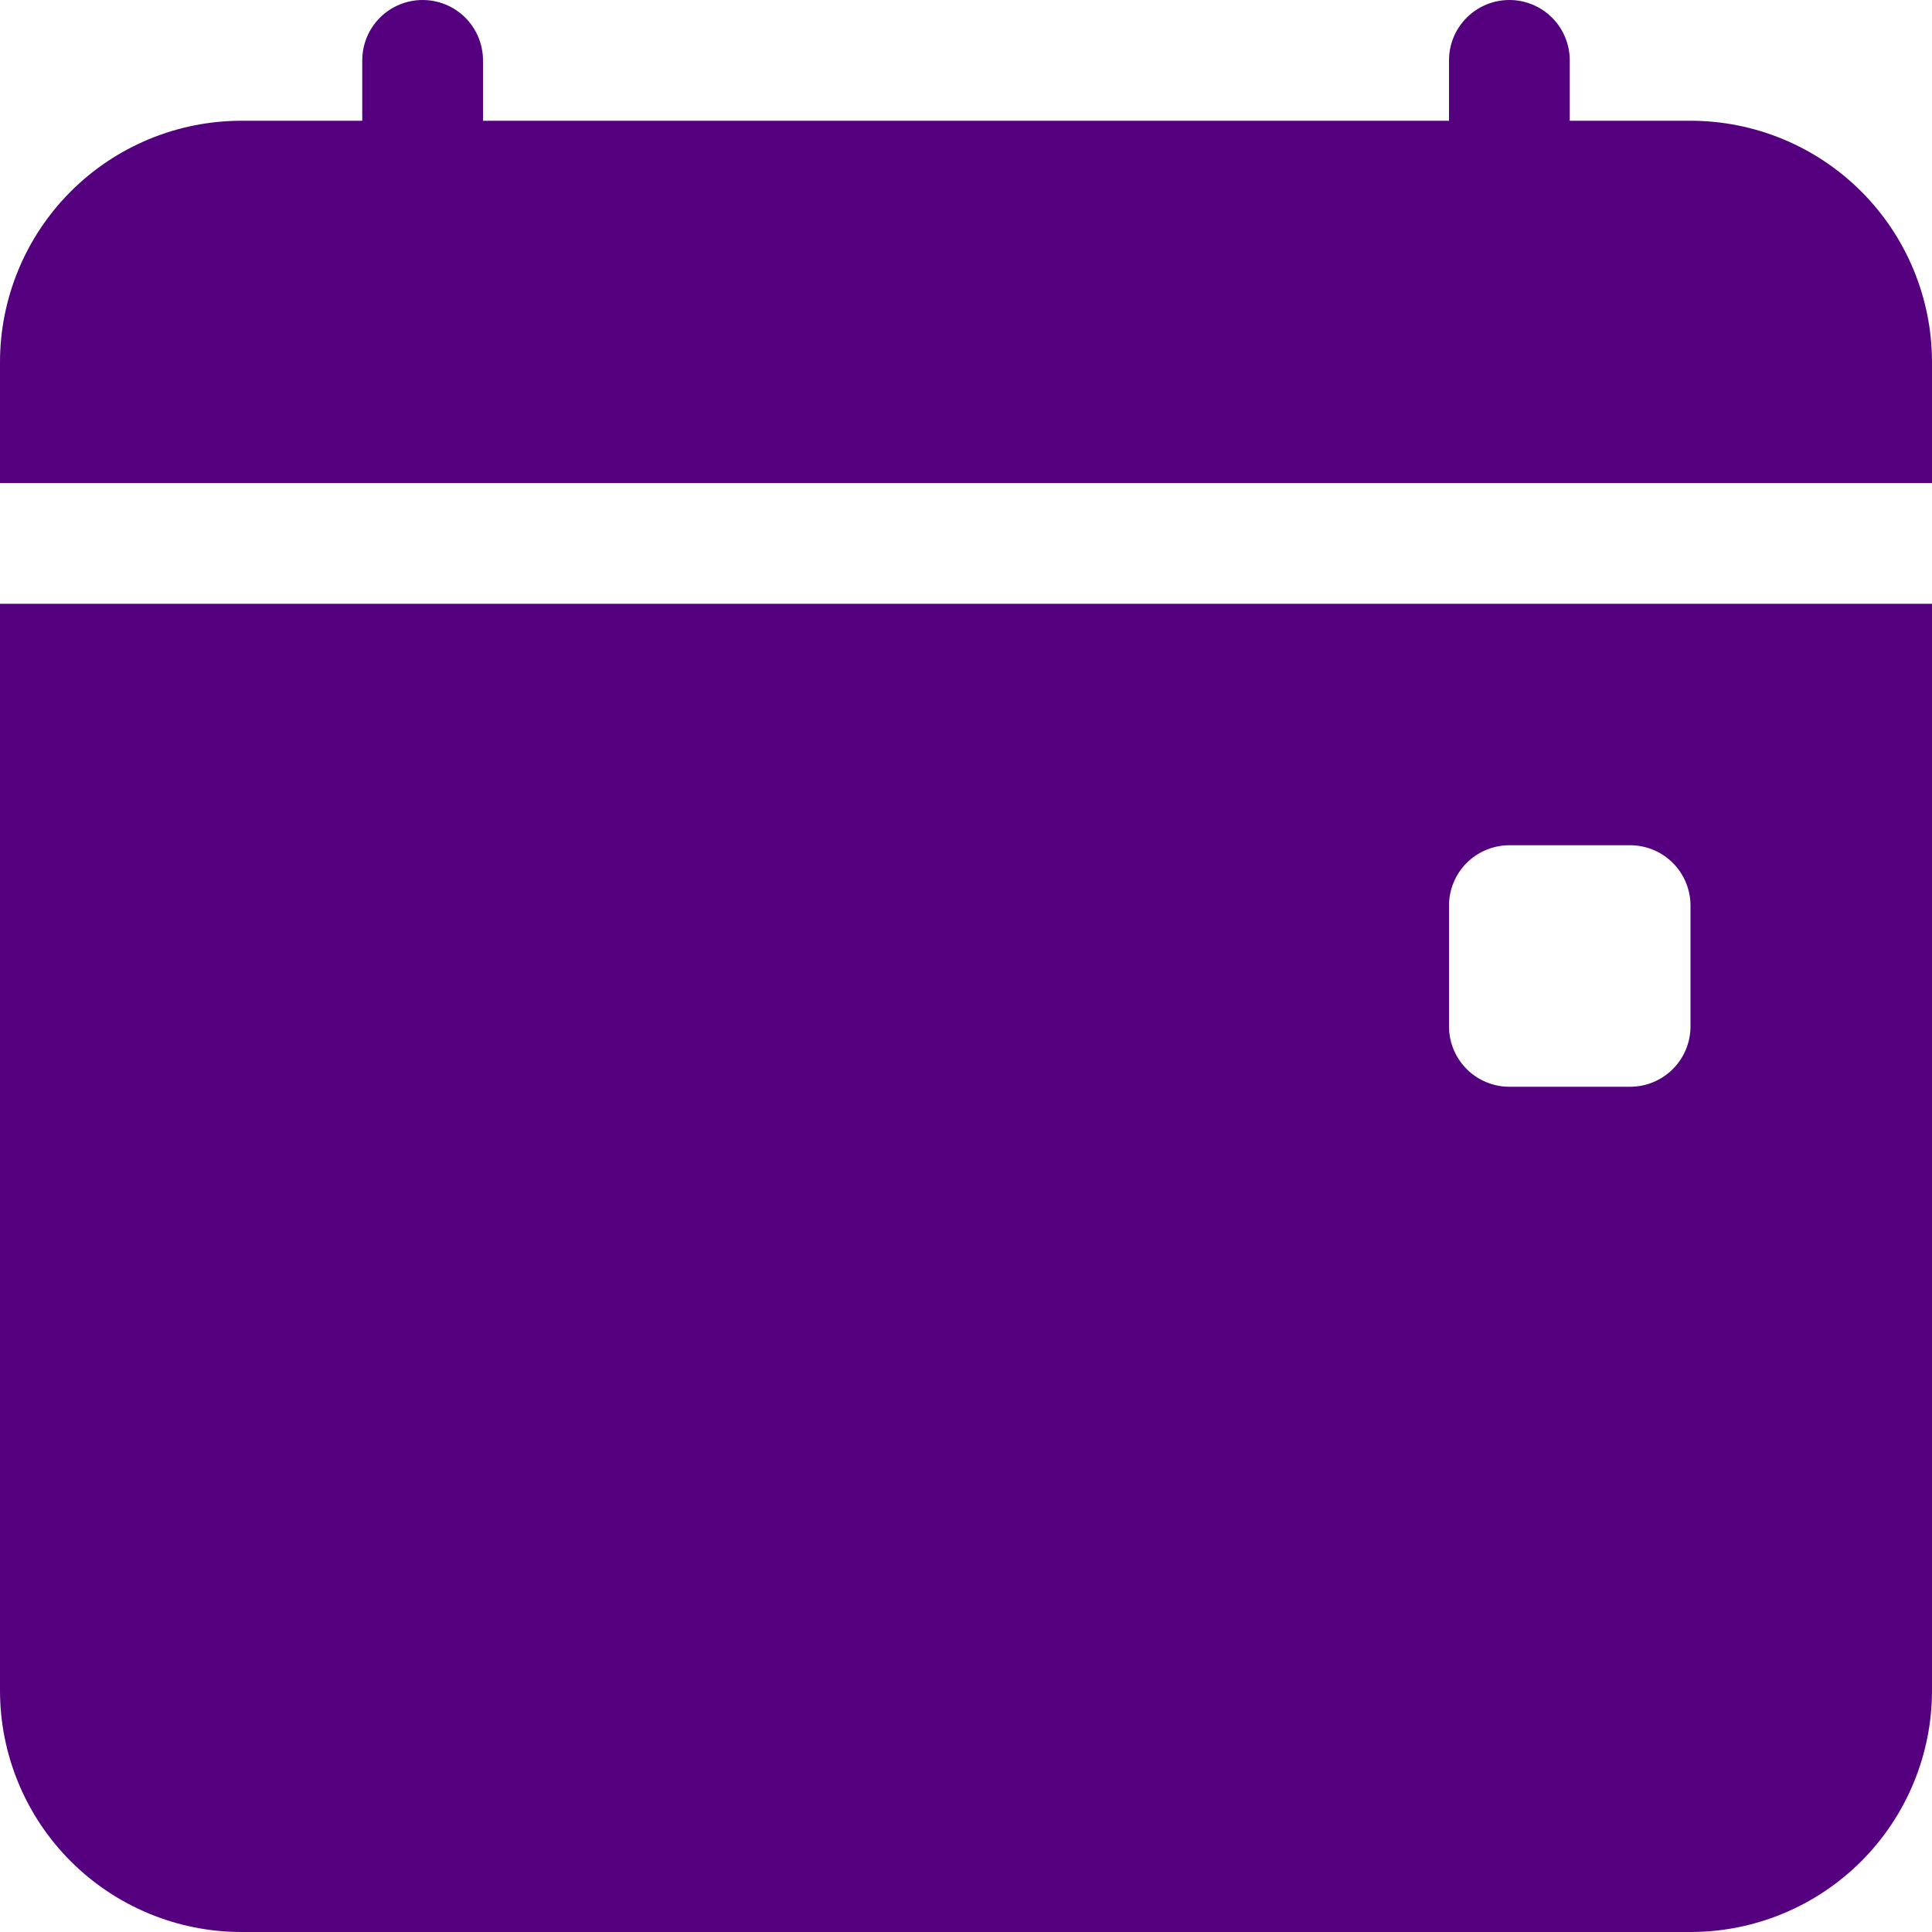
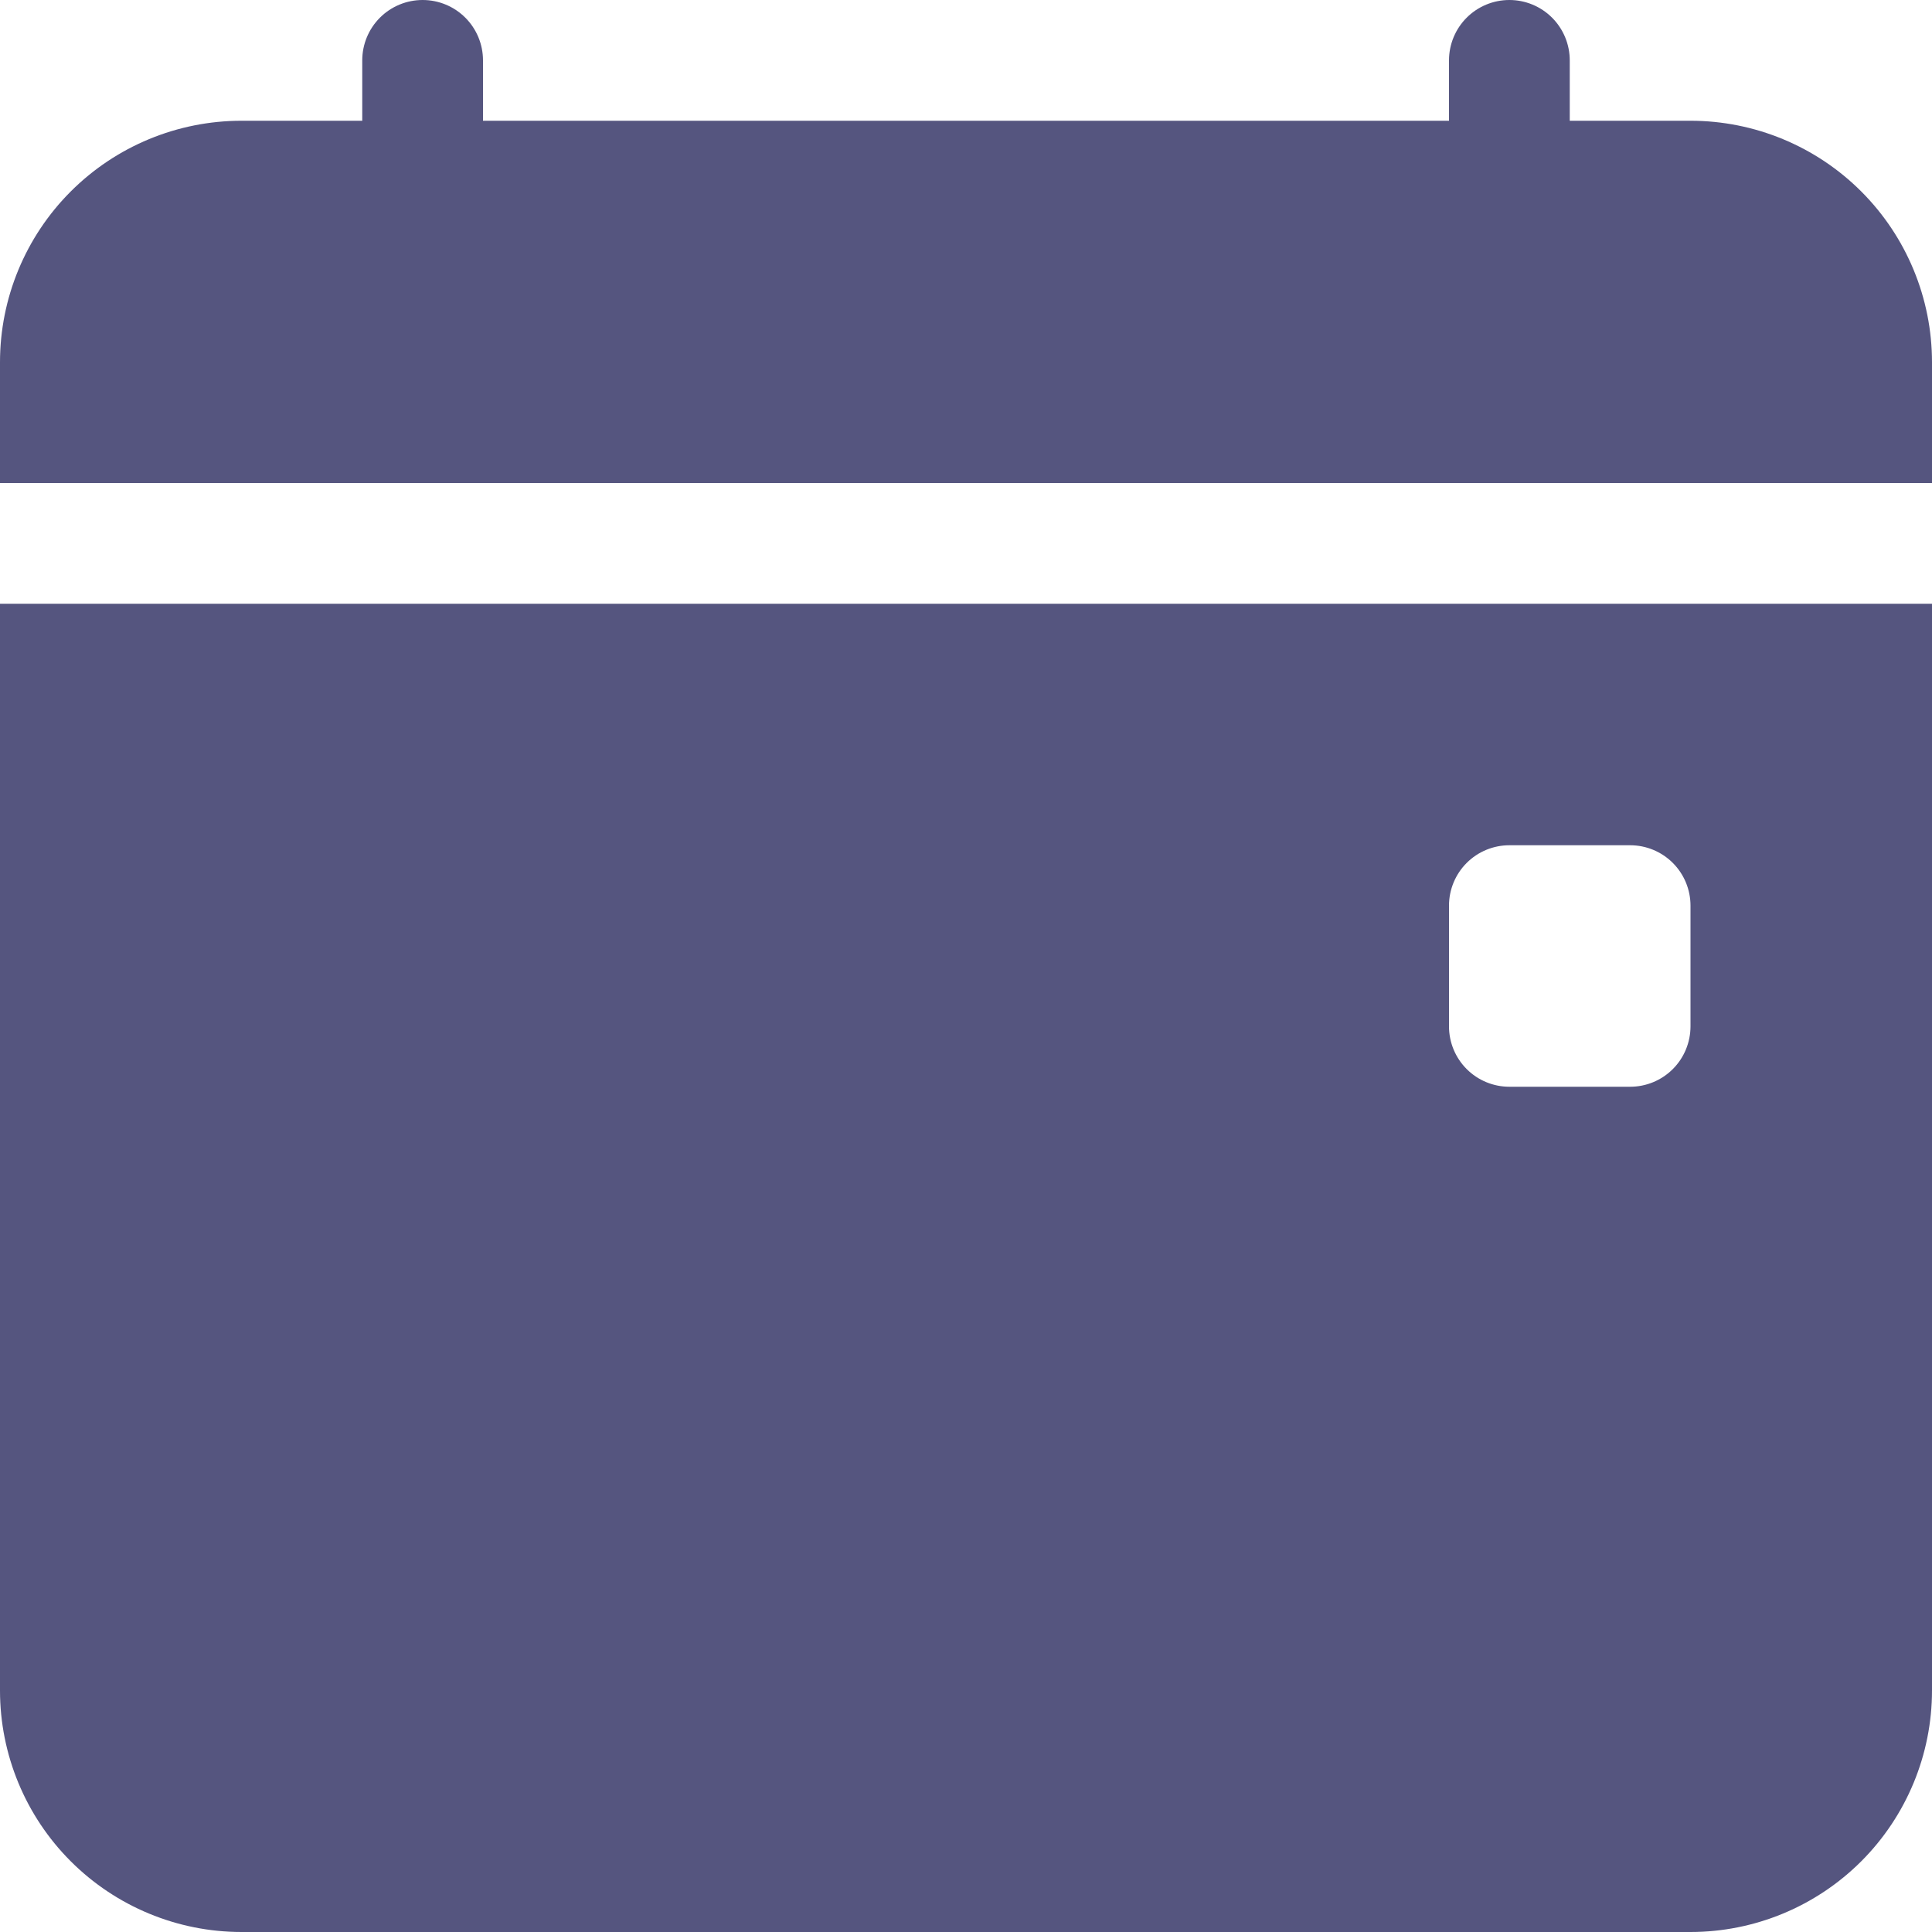
<svg xmlns="http://www.w3.org/2000/svg" width="100" height="100" viewBox="0 0 100 100" fill="none">
-   <path d="M25 3.125C25 2.296 24.671 1.501 24.085 0.915C23.499 0.329 22.704 0 21.875 0C21.046 0 20.251 0.329 19.665 0.915C19.079 1.501 18.75 2.296 18.75 3.125V6.25H12.5C9.185 6.25 6.005 7.567 3.661 9.911C1.317 12.255 0 15.435 0 18.75L0 25H100V18.75C100 15.435 98.683 12.255 96.339 9.911C93.995 7.567 90.815 6.25 87.5 6.25H81.25V3.125C81.25 2.296 80.921 1.501 80.335 0.915C79.749 0.329 78.954 0 78.125 0C77.296 0 76.501 0.329 75.915 0.915C75.329 1.501 75 2.296 75 3.125V6.25H25V3.125ZM100 87.5V31.25H0V87.5C0 90.815 1.317 93.995 3.661 96.339C6.005 98.683 9.185 100 12.5 100H87.5C90.815 100 93.995 98.683 96.339 96.339C98.683 93.995 100 90.815 100 87.5ZM78.125 43.75H84.375C85.204 43.75 85.999 44.079 86.585 44.665C87.171 45.251 87.5 46.046 87.5 46.875V53.125C87.5 53.954 87.171 54.749 86.585 55.335C85.999 55.921 85.204 56.25 84.375 56.25H78.125C77.296 56.25 76.501 55.921 75.915 55.335C75.329 54.749 75 53.954 75 53.125V46.875C75 46.046 75.329 45.251 75.915 44.665C76.501 44.079 77.296 43.75 78.125 43.75Z" fill="#55007f" />
+   <path d="M25 3.125C25 2.296 24.671 1.501 24.085 0.915C23.499 0.329 22.704 0 21.875 0C21.046 0 20.251 0.329 19.665 0.915C19.079 1.501 18.75 2.296 18.75 3.125V6.25H12.5C9.185 6.25 6.005 7.567 3.661 9.911C1.317 12.255 0 15.435 0 18.75L0 25H100V18.75C100 15.435 98.683 12.255 96.339 9.911C93.995 7.567 90.815 6.25 87.5 6.25H81.25V3.125C81.25 2.296 80.921 1.501 80.335 0.915C79.749 0.329 78.954 0 78.125 0C77.296 0 76.501 0.329 75.915 0.915C75.329 1.501 75 2.296 75 3.125V6.25H25V3.125ZM100 87.5V31.25H0V87.5C0 90.815 1.317 93.995 3.661 96.339C6.005 98.683 9.185 100 12.5 100H87.5C90.815 100 93.995 98.683 96.339 96.339C98.683 93.995 100 90.815 100 87.5ZM78.125 43.75H84.375C85.204 43.75 85.999 44.079 86.585 44.665C87.171 45.251 87.5 46.046 87.5 46.875V53.125C87.5 53.954 87.171 54.749 86.585 55.335C85.999 55.921 85.204 56.25 84.375 56.25H78.125C77.296 56.25 76.501 55.921 75.915 55.335C75.329 54.749 75 53.954 75 53.125V46.875C75 46.046 75.329 45.251 75.915 44.665C76.501 44.079 77.296 43.75 78.125 43.75Z" fill="#55557f" />
</svg>
